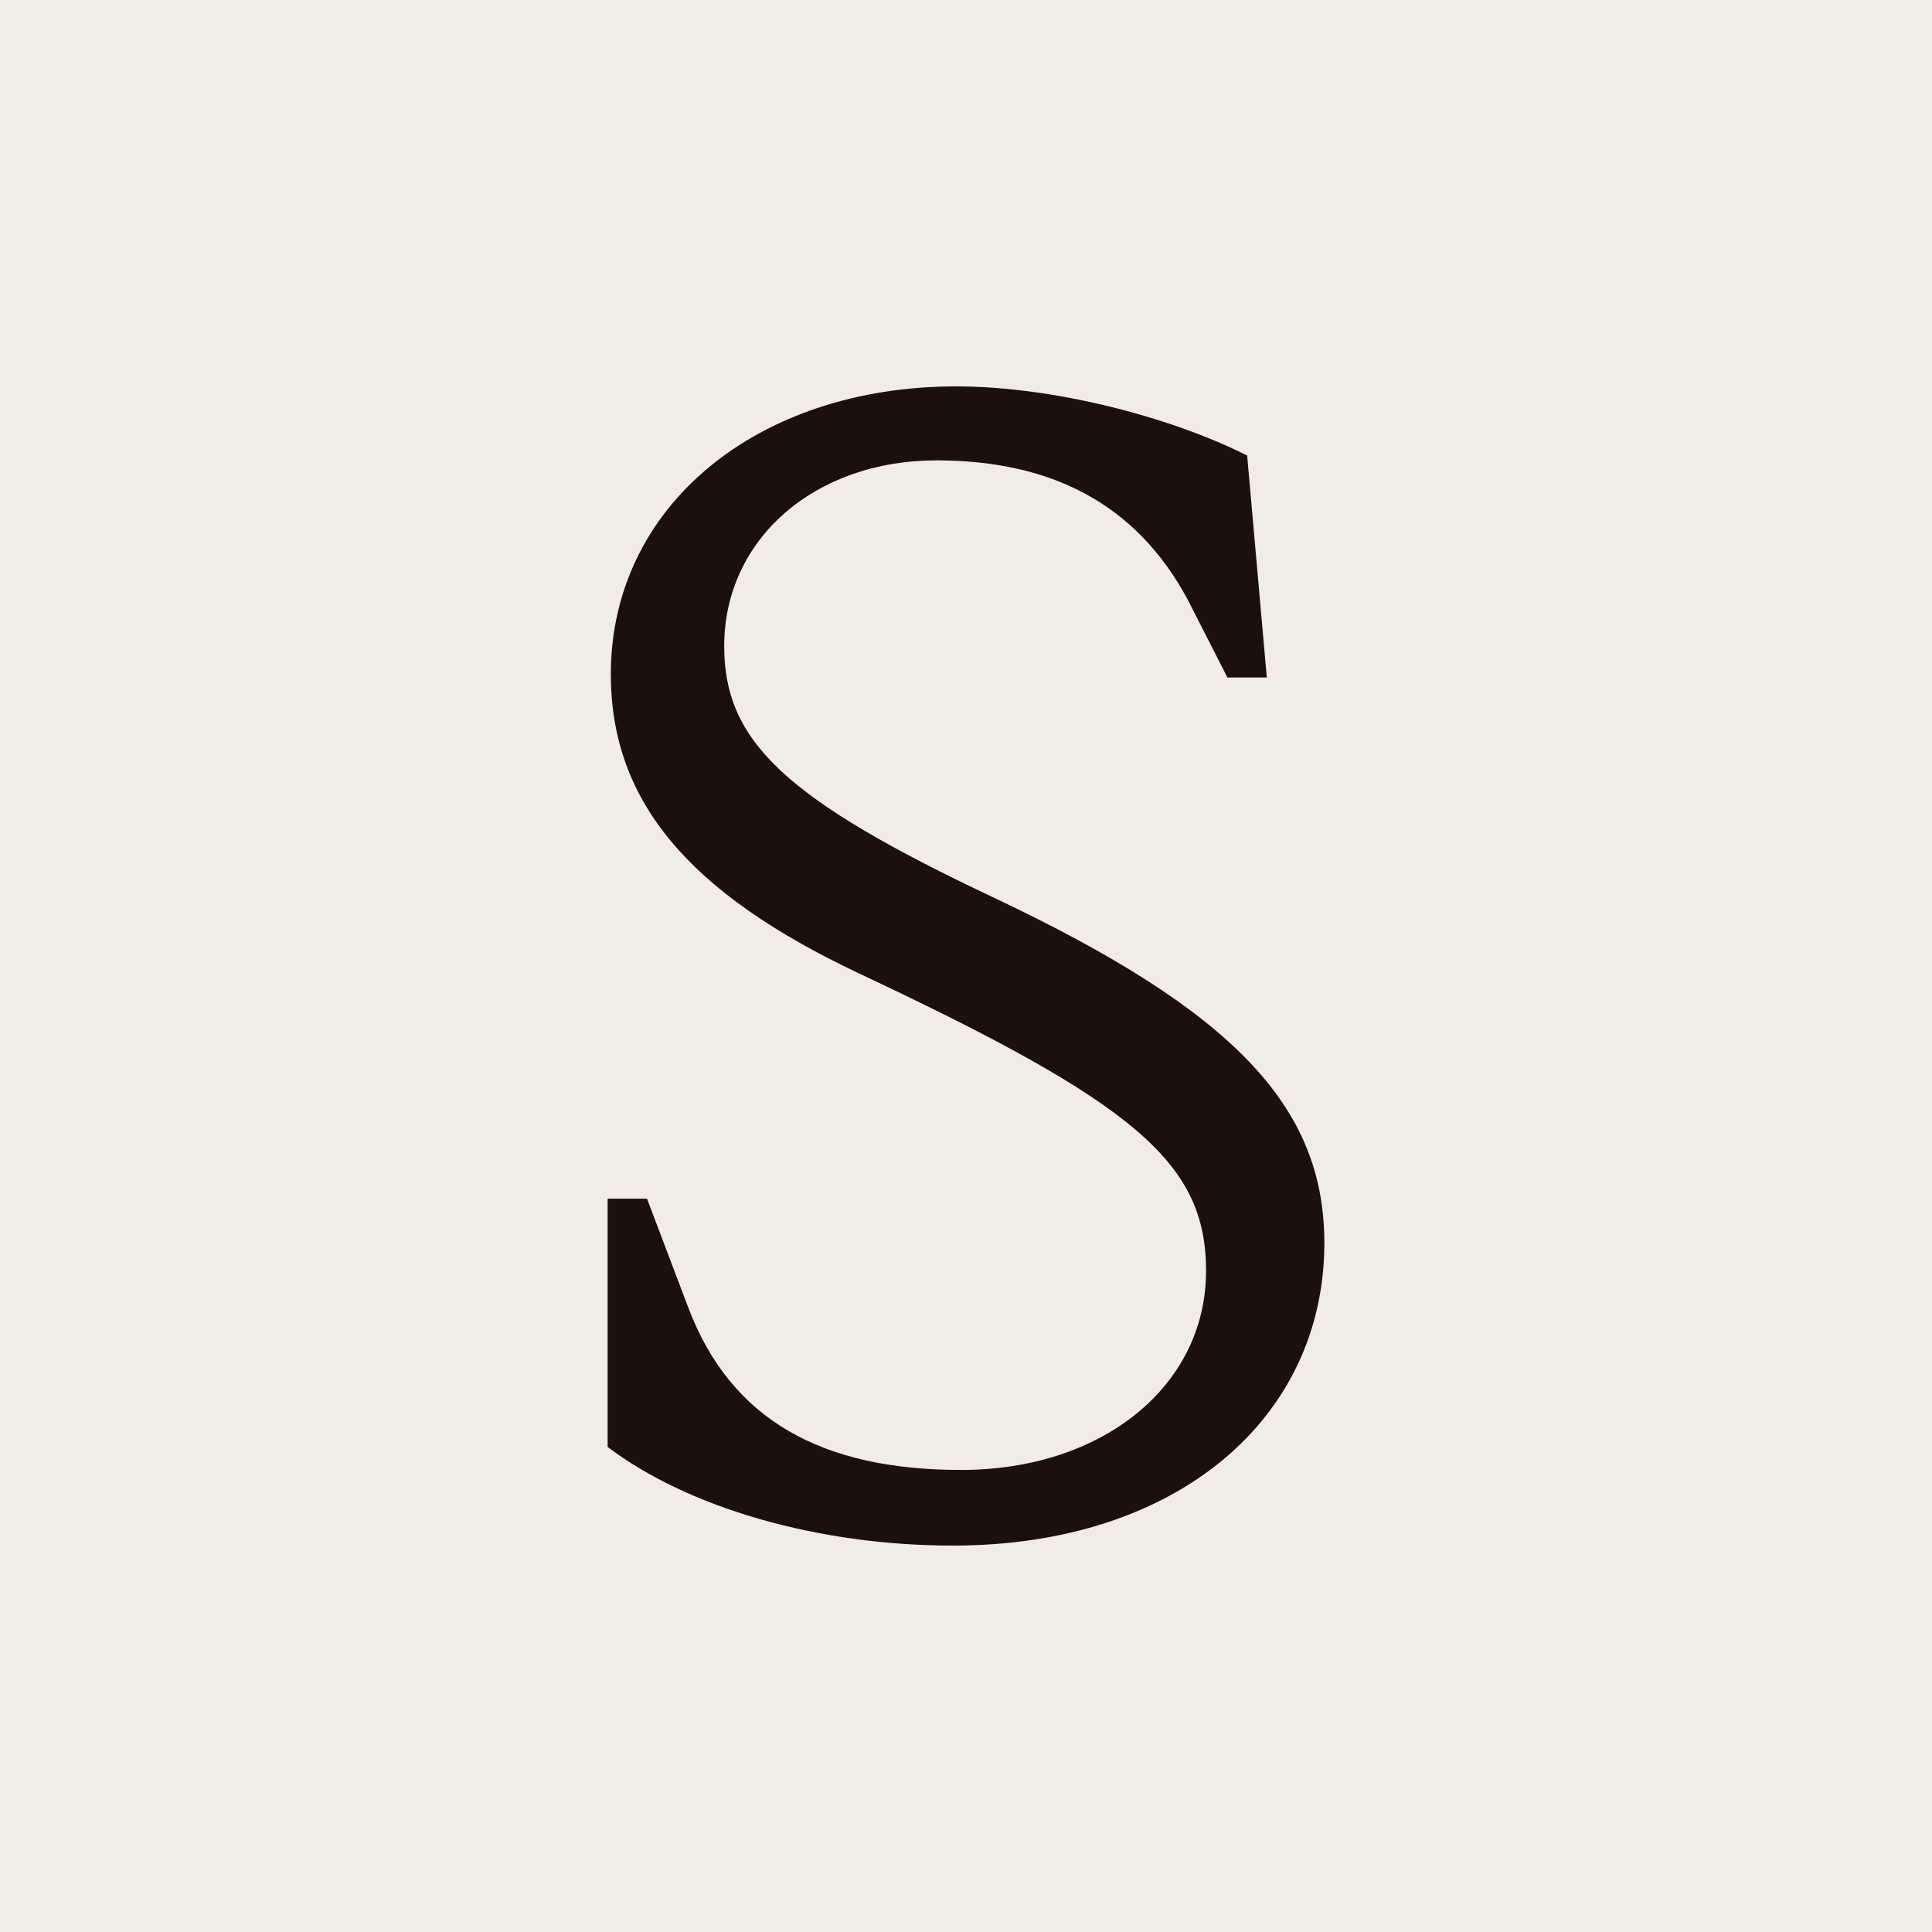
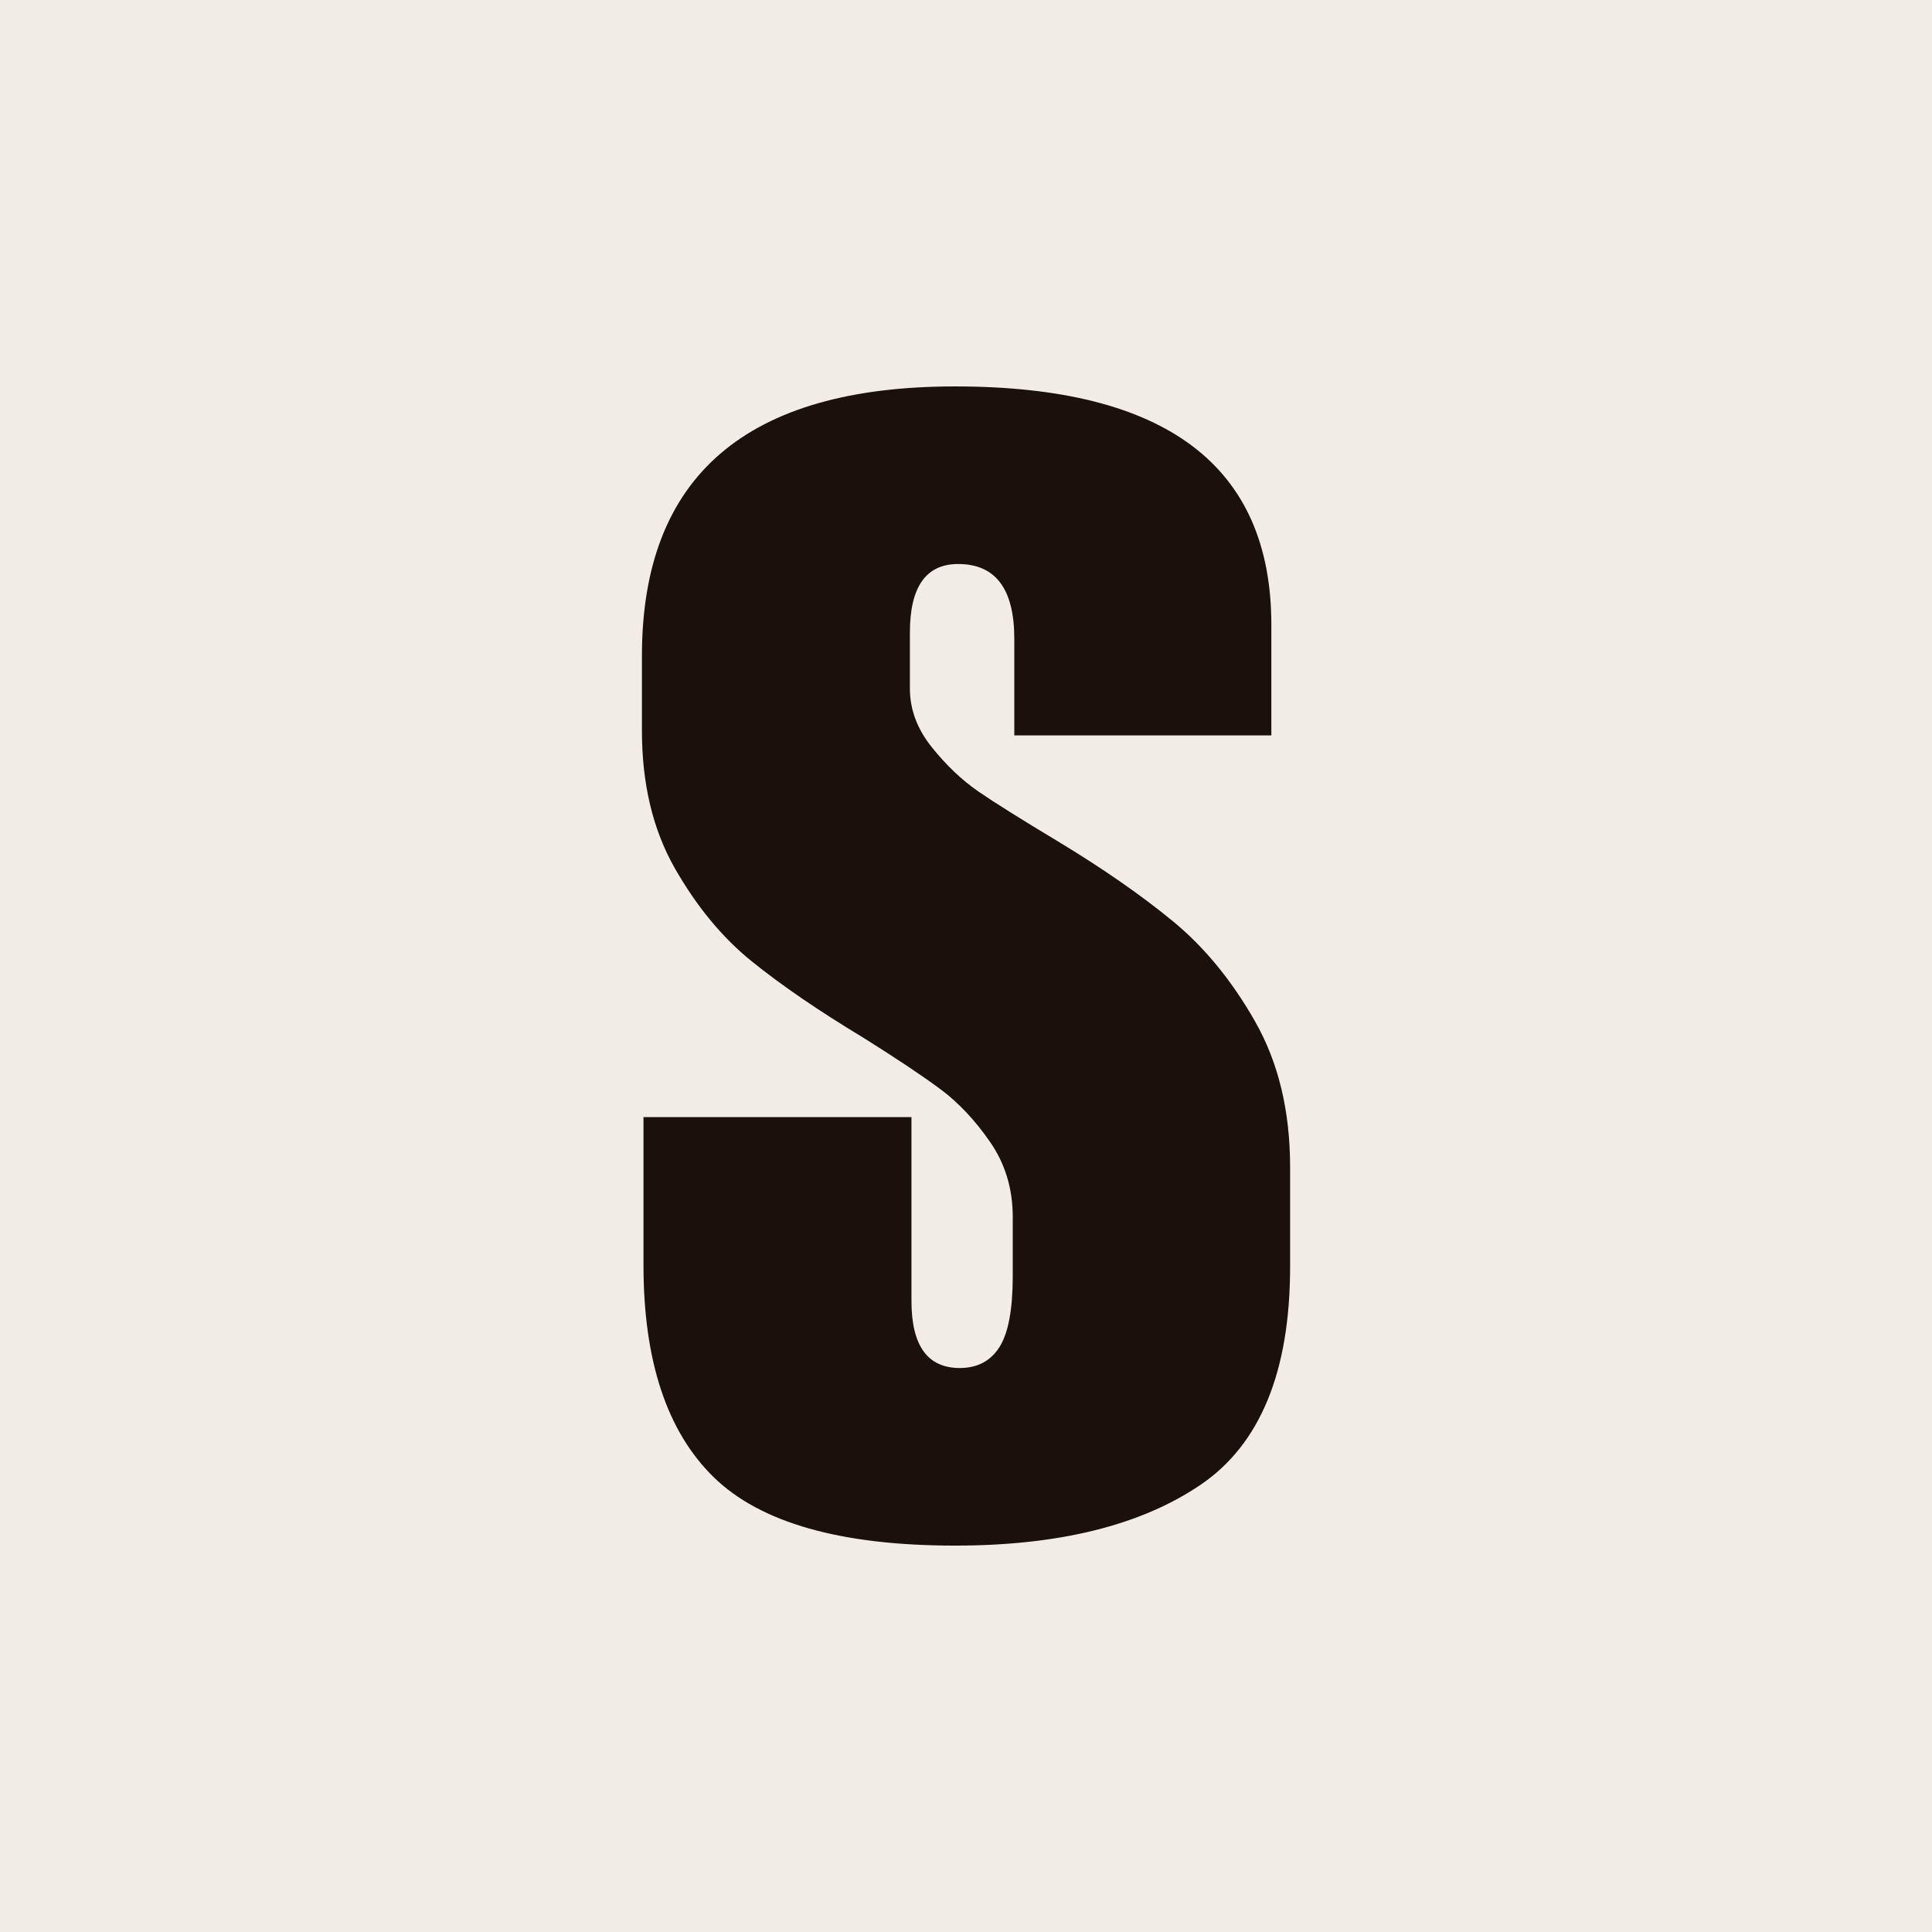
<svg xmlns="http://www.w3.org/2000/svg" viewBox="0 0 512 512" role="img" aria-label="Styld">
  <rect width="512" height="512" fill="#F1ECE6" />
-   <path fill="#1C110A" transform="translate(46.84 -39.22) scale(2.17872)" d="M94.41 206c27.39 0 45.18-15.59 45.18-36.8 0-16.61-11-28.2-40.18-42-25.41-12-32.82-19-32.82-30.61 0-13 11-22.59 25.82-22.59 13.59 0 24.18 5 30.59 17l4.8 9.41h4.79l-2.39-27c-9.61-4.82-23.79-8.41-35.4-8.41-24.21 0-42 14.59-42 35 0 15.41 9.4 26.59 30.2 36.41 33.59 15.79 42.2 23 42.2 36.18 0 14-12.61 24.21-29.79 24.21-16.82 0-28-6-33.21-19.8l-5-13.2h-4.79v30.2c9.79 7.41 25.59 12 42 12Z" />
+   <path fill="#1C110A" transform="translate(61.49 -360.54) scale(1.33594)" d="M 143.43 346.53 C 185.26 346.53 206.17 362.29 206.17 393.81 L 206.17 415.76 L 155.18 415.76 L 155.18 396.59 C 155.18 386.71 151.47 381.76 144.04 381.76 C 137.66 381.76 134.47 386.29 134.47 395.35 L 134.47 406.48 C 134.47 410.6 135.91 414.47 138.79 418.07 C 141.68 421.68 144.77 424.62 148.06 426.89 C 151.36 429.15 156.61 432.44 163.83 436.78 C 172.69 442.13 180.26 447.39 186.54 452.54 C 192.83 457.69 198.3 464.34 202.93 472.48 C 207.57 480.62 209.89 490.25 209.89 501.37 L 209.89 521.15 C 209.89 541.96 203.96 556.39 192.11 564.43 C 180.26 572.46 164.04 576.48 143.43 576.48 C 120.77 576.48 104.8 571.95 95.53 562.89 C 86.26 553.82 81.62 539.8 81.62 520.84 L 81.62 491.48 L 134.78 491.48 L 134.78 527.95 C 134.78 536.82 137.97 541.25 144.36 541.25 C 147.86 541.25 150.5 539.85 152.25 537.07 C 154 534.29 154.87 529.6 154.87 523.01 L 154.87 511.26 C 154.87 505.7 153.38 500.76 150.39 496.43 C 147.4 492.1 144.1 488.6 140.5 485.92 C 136.89 483.24 131.79 479.84 125.2 475.71 C 116.33 470.36 108.97 465.32 103.09 460.57 C 97.22 455.84 92.13 449.65 87.79 442.03 C 83.47 434.4 81.31 425.34 81.31 414.82 L 81.31 400 C 81.31 364.35 102.02 346.53 143.43 346.53 Z M 143.43 346.53" />
</svg>
